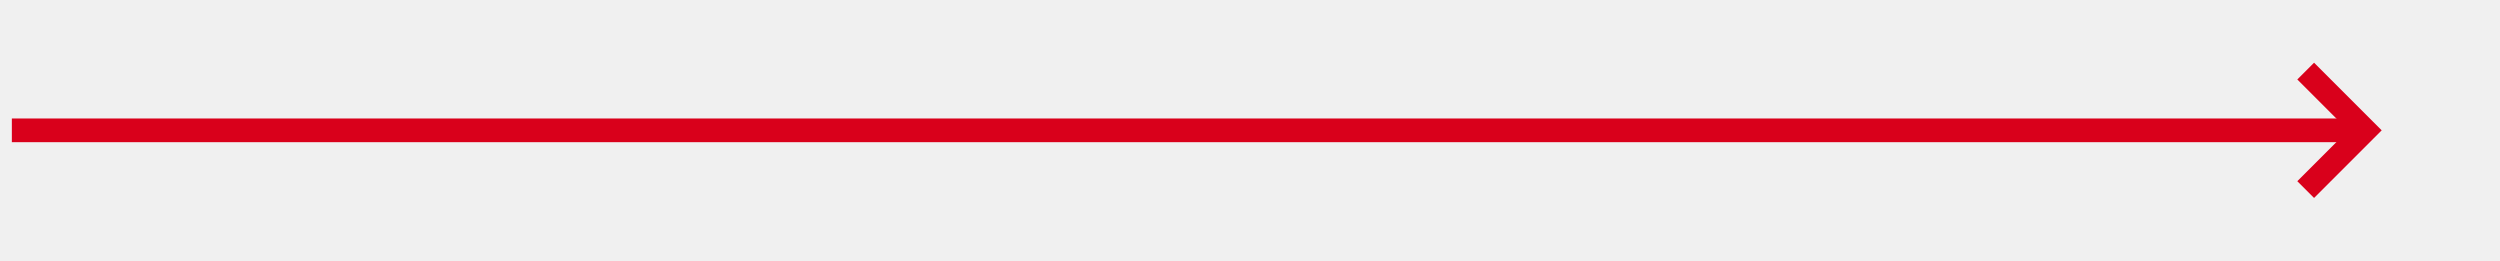
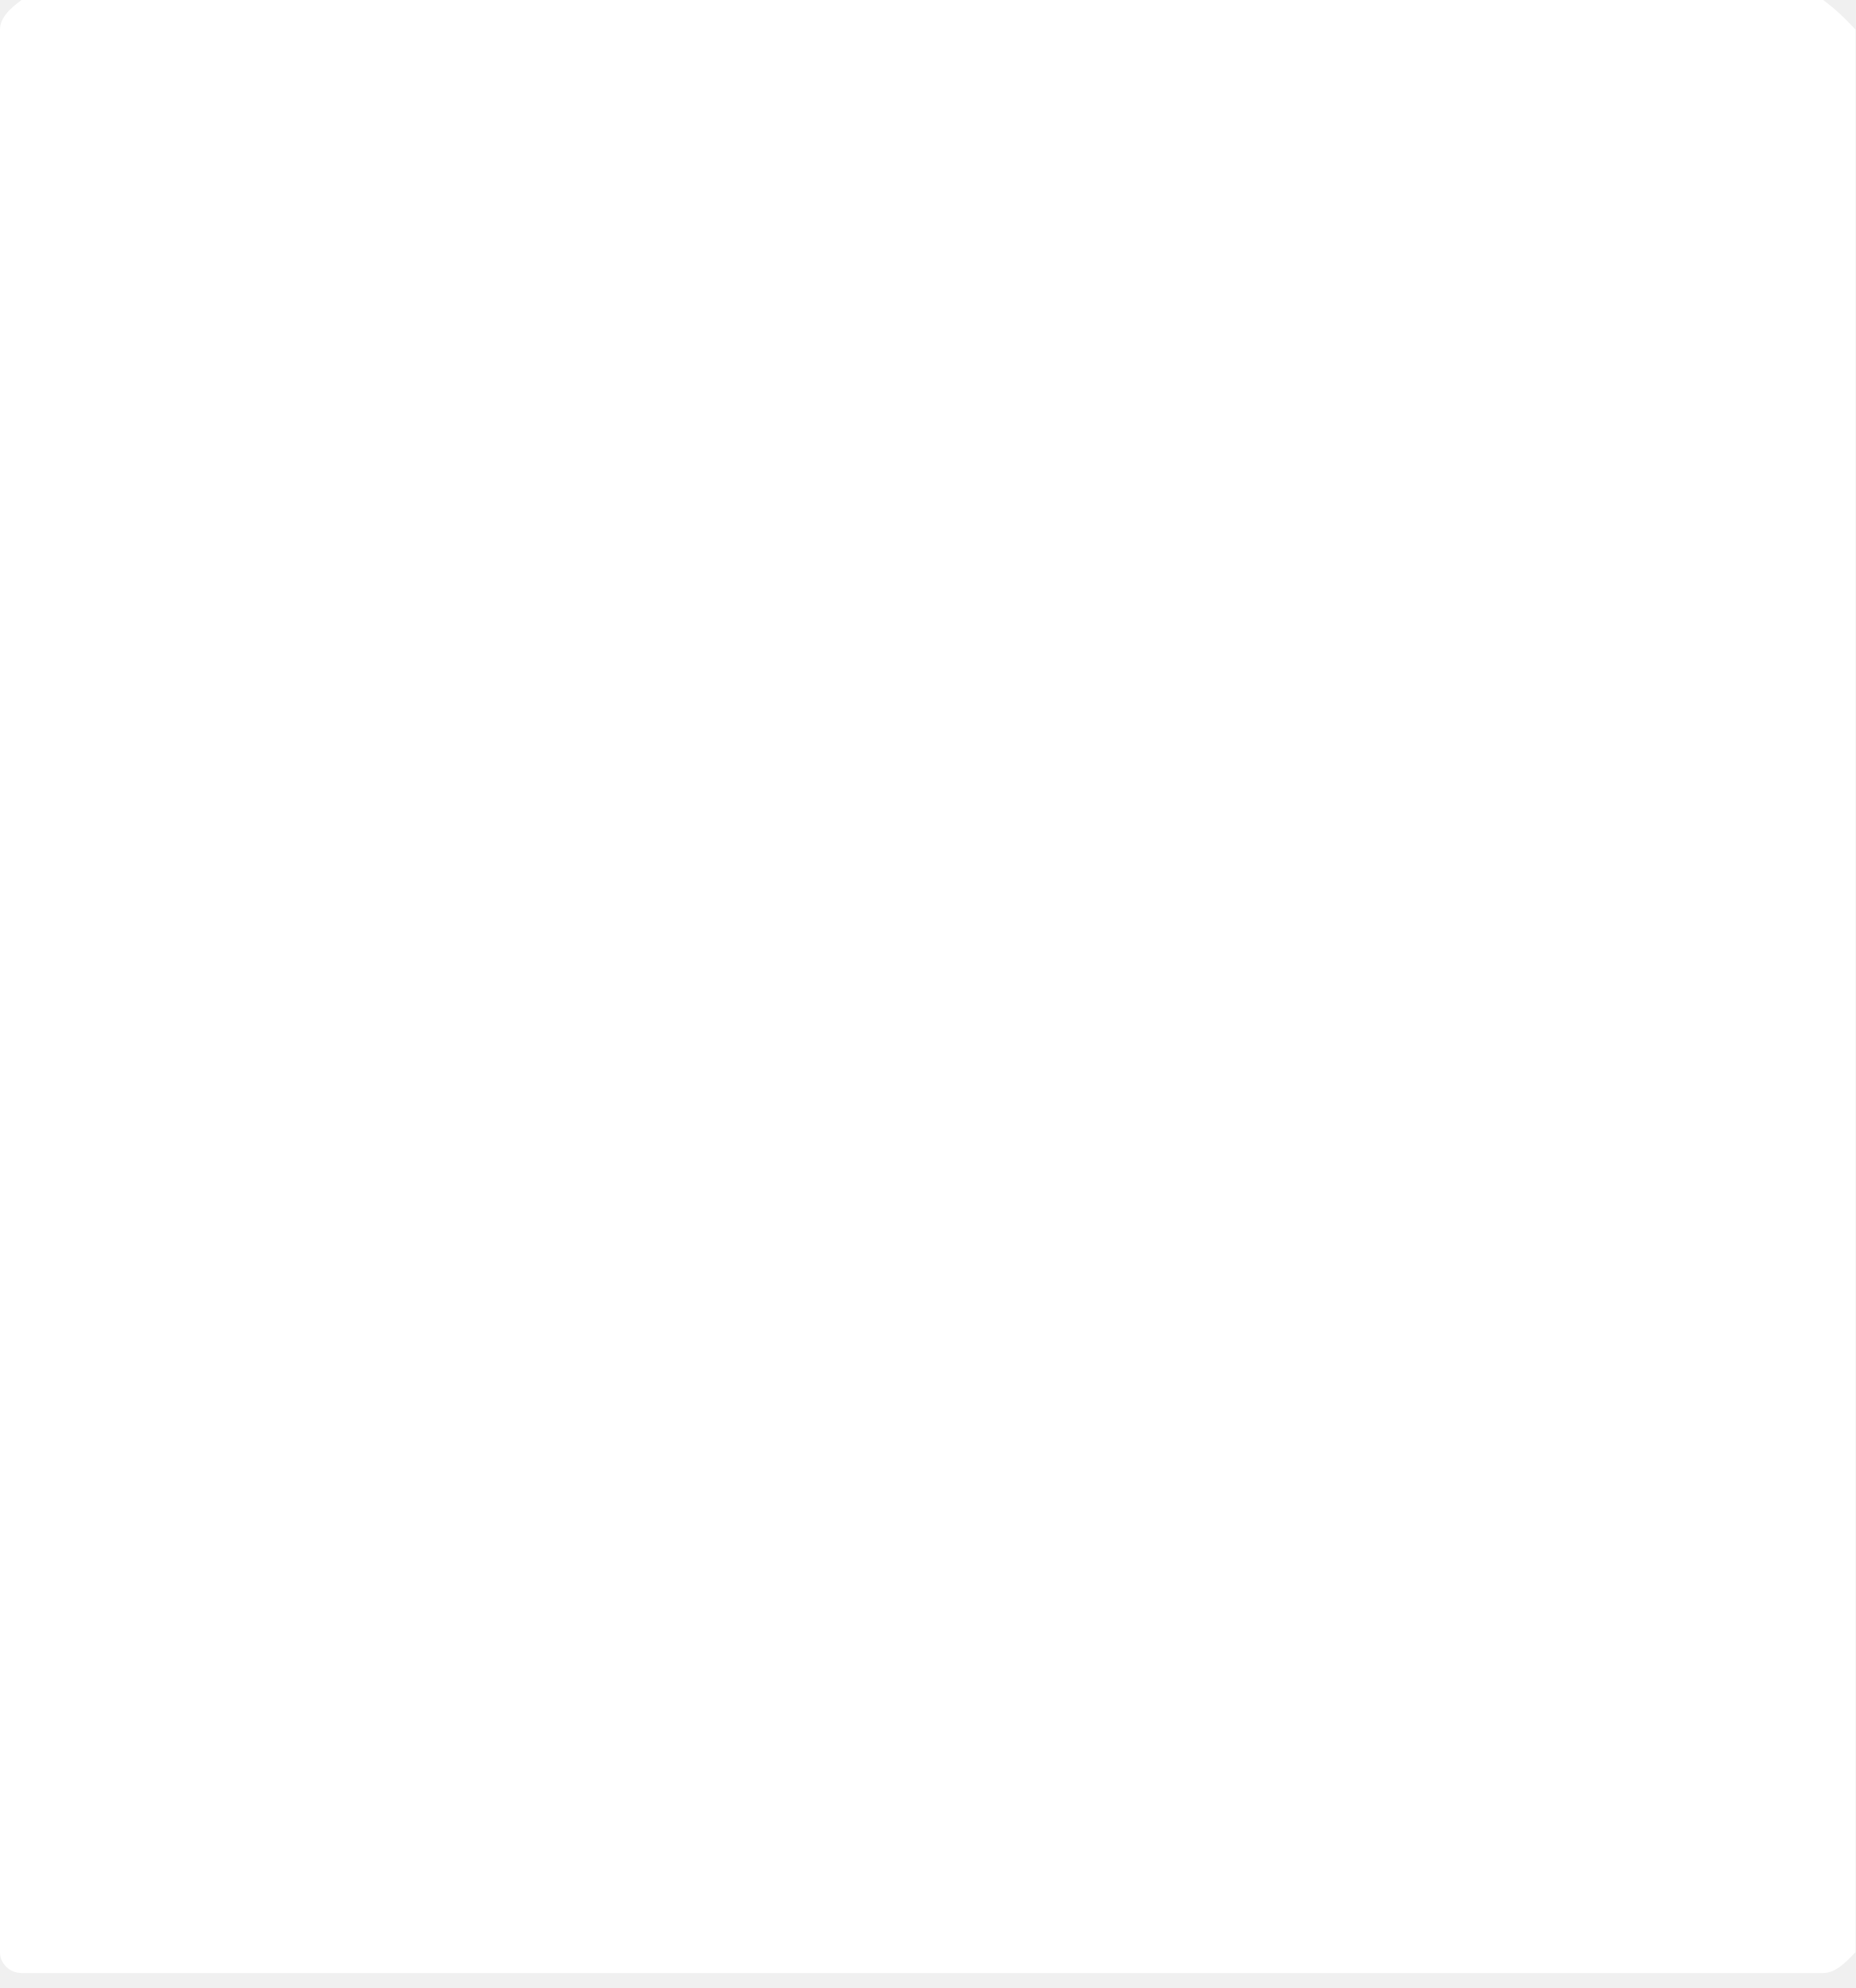
- <svg xmlns="http://www.w3.org/2000/svg" version="1.1" width="211px" height="22px">
-   <g transform="matrix(1 0 0 1 -266 -495 )">
-     <path d="M 459.893 501.707  L 464.186 506  L 459.893 510.293  L 461.307 511.707  L 466.307 506.707  L 467.014 506  L 466.307 505.293  L 461.307 500.293  L 459.893 501.707  Z " fill-rule="nonzero" fill="#d9001b" stroke="none" />
-     <path d="M 267 506  L 465 506  " stroke-width="2" stroke="#d9001b" fill="none" />
+ <svg xmlns="http://www.w3.org/2000/svg" version="1.1" width="14px" height="15px">
+   <g transform="matrix(1 0 0 1 -2260 -84 )">
+     <path d="M 14 14.73  C 13.919 14.816  13.845 14.887  13.756 14.887  L 0.163 14.887  C 0.073 14.887  0 14.816  0 14.73  L 0 0.223  C 0 0.136  0.073 0.065  0.163 0  L 13.756 0  C 13.845 0.065  13.919 0.136  14 0.223  L 14 14.73  Z " fill-rule="nonzero" fill="#ffffff" stroke="none" transform="matrix(1 0 0 1 2260 84 )" />
  </g>
</svg>
